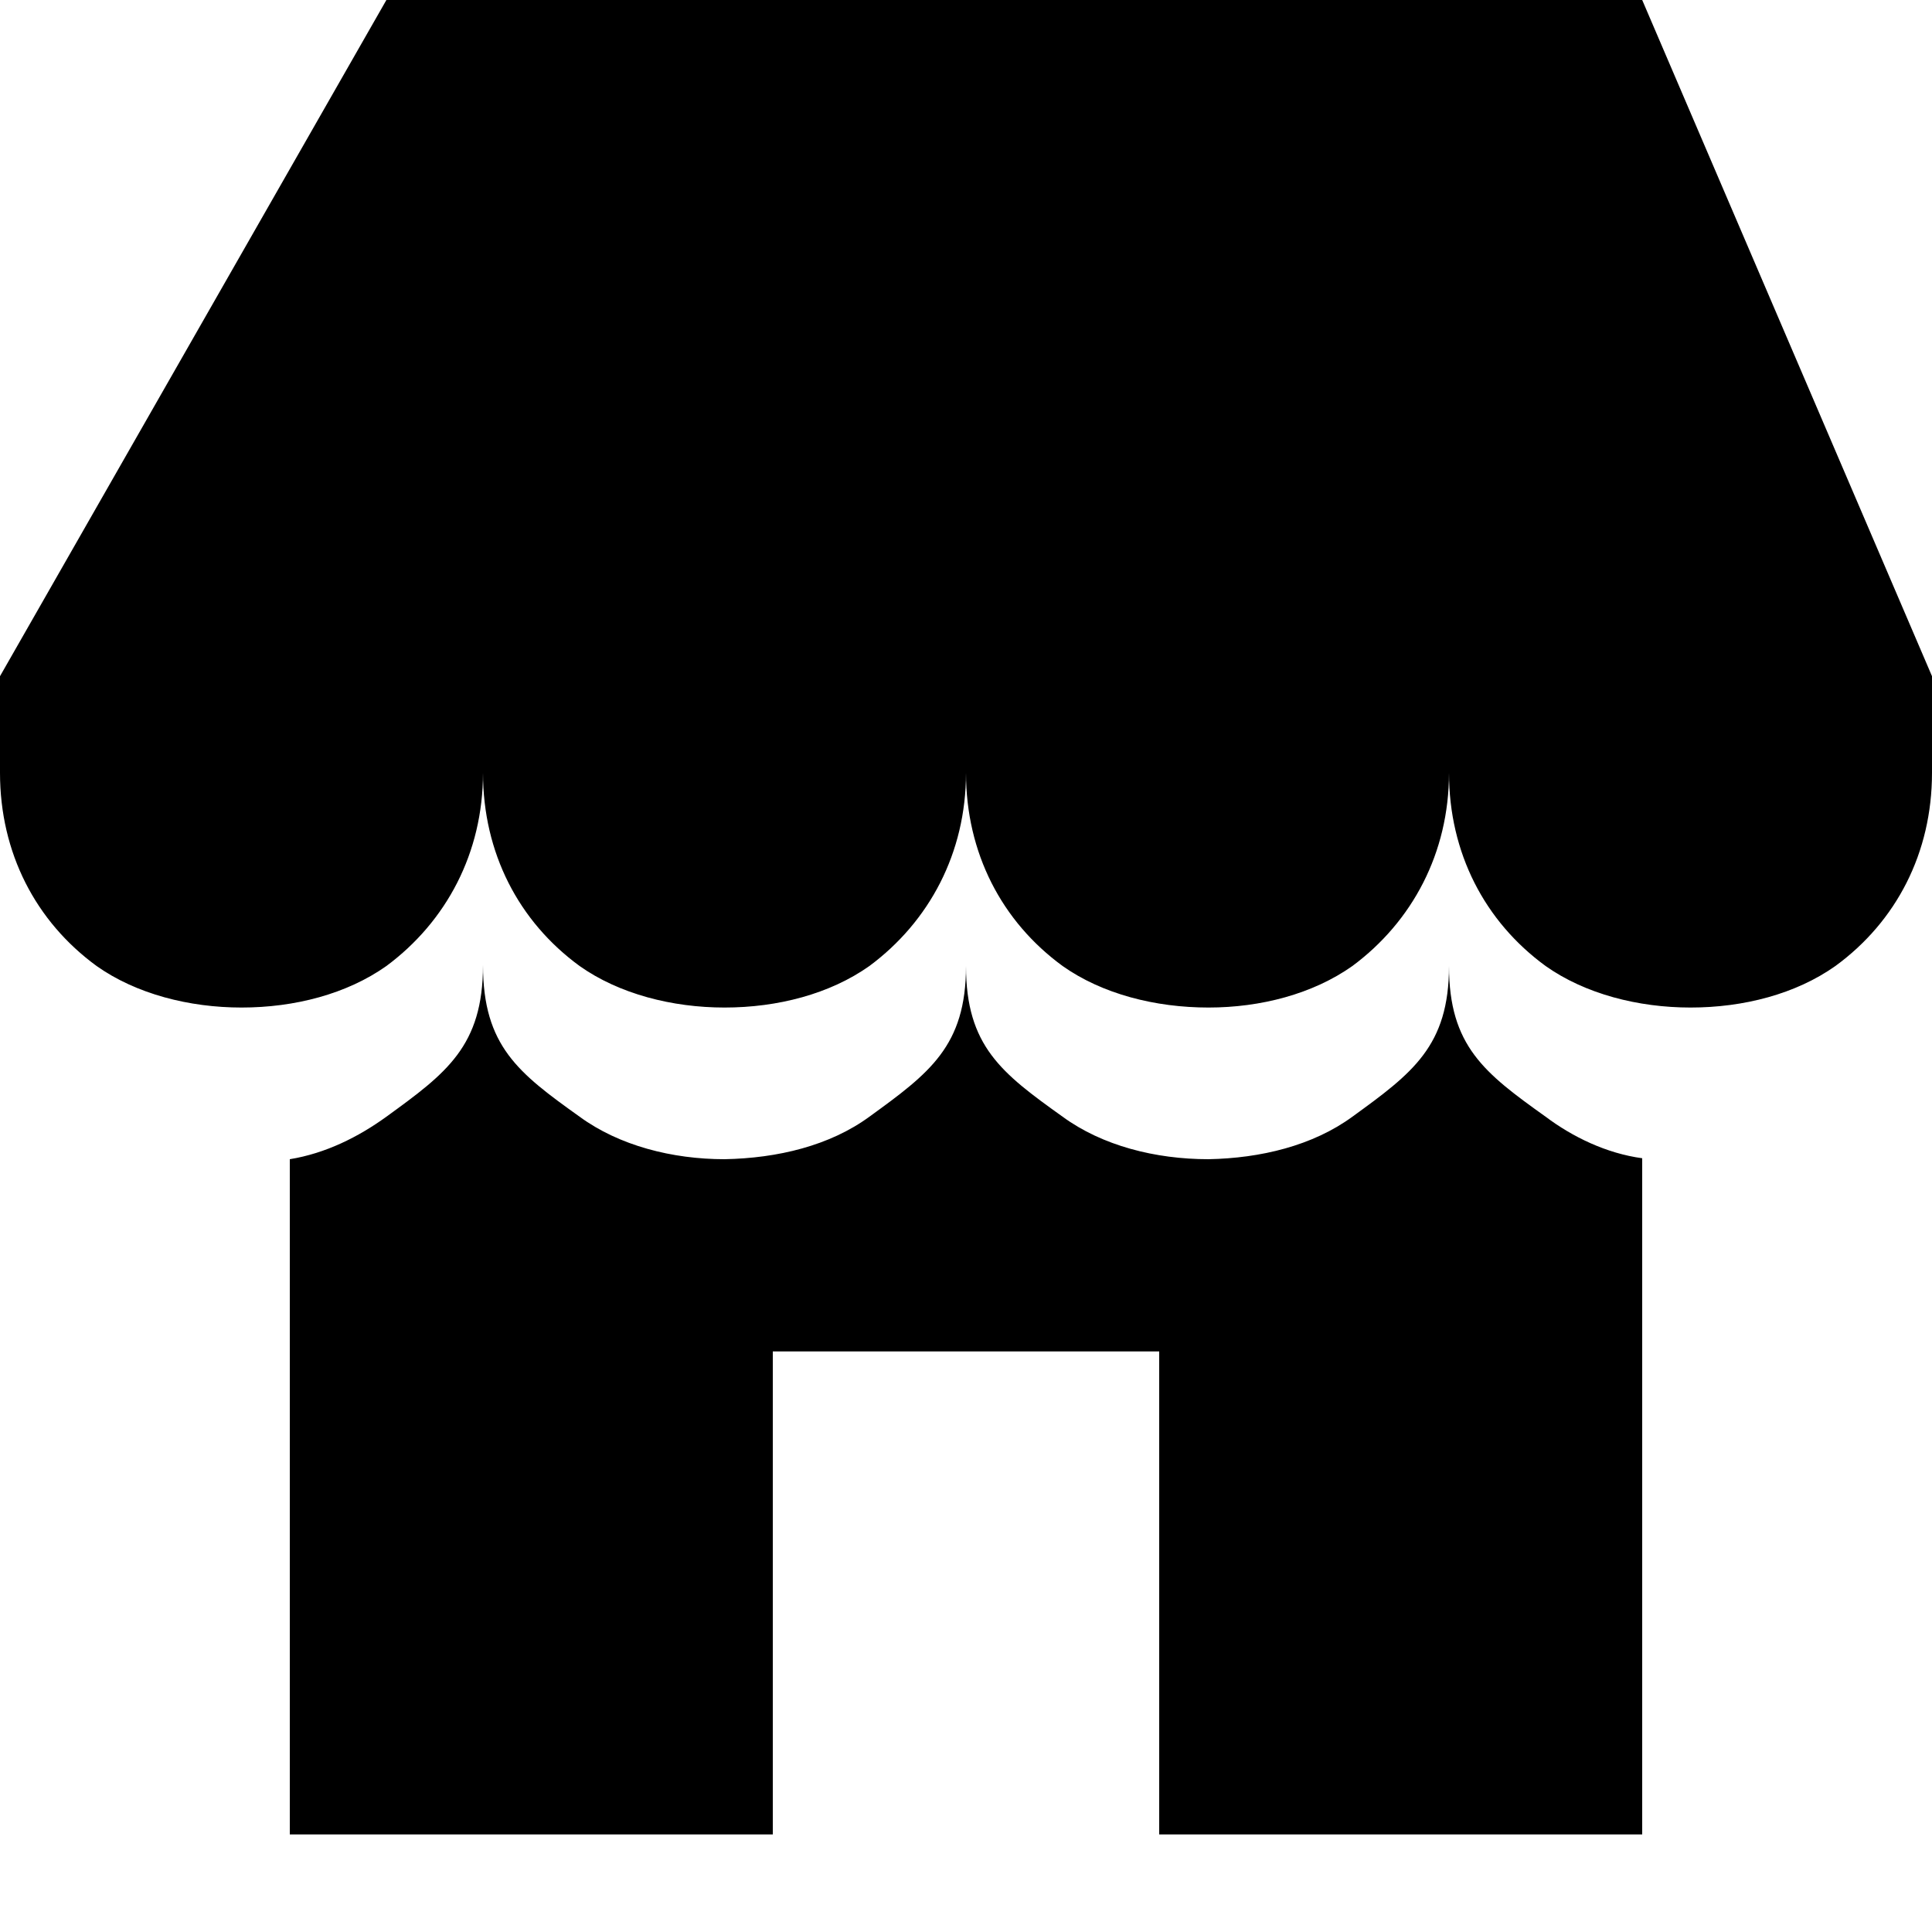
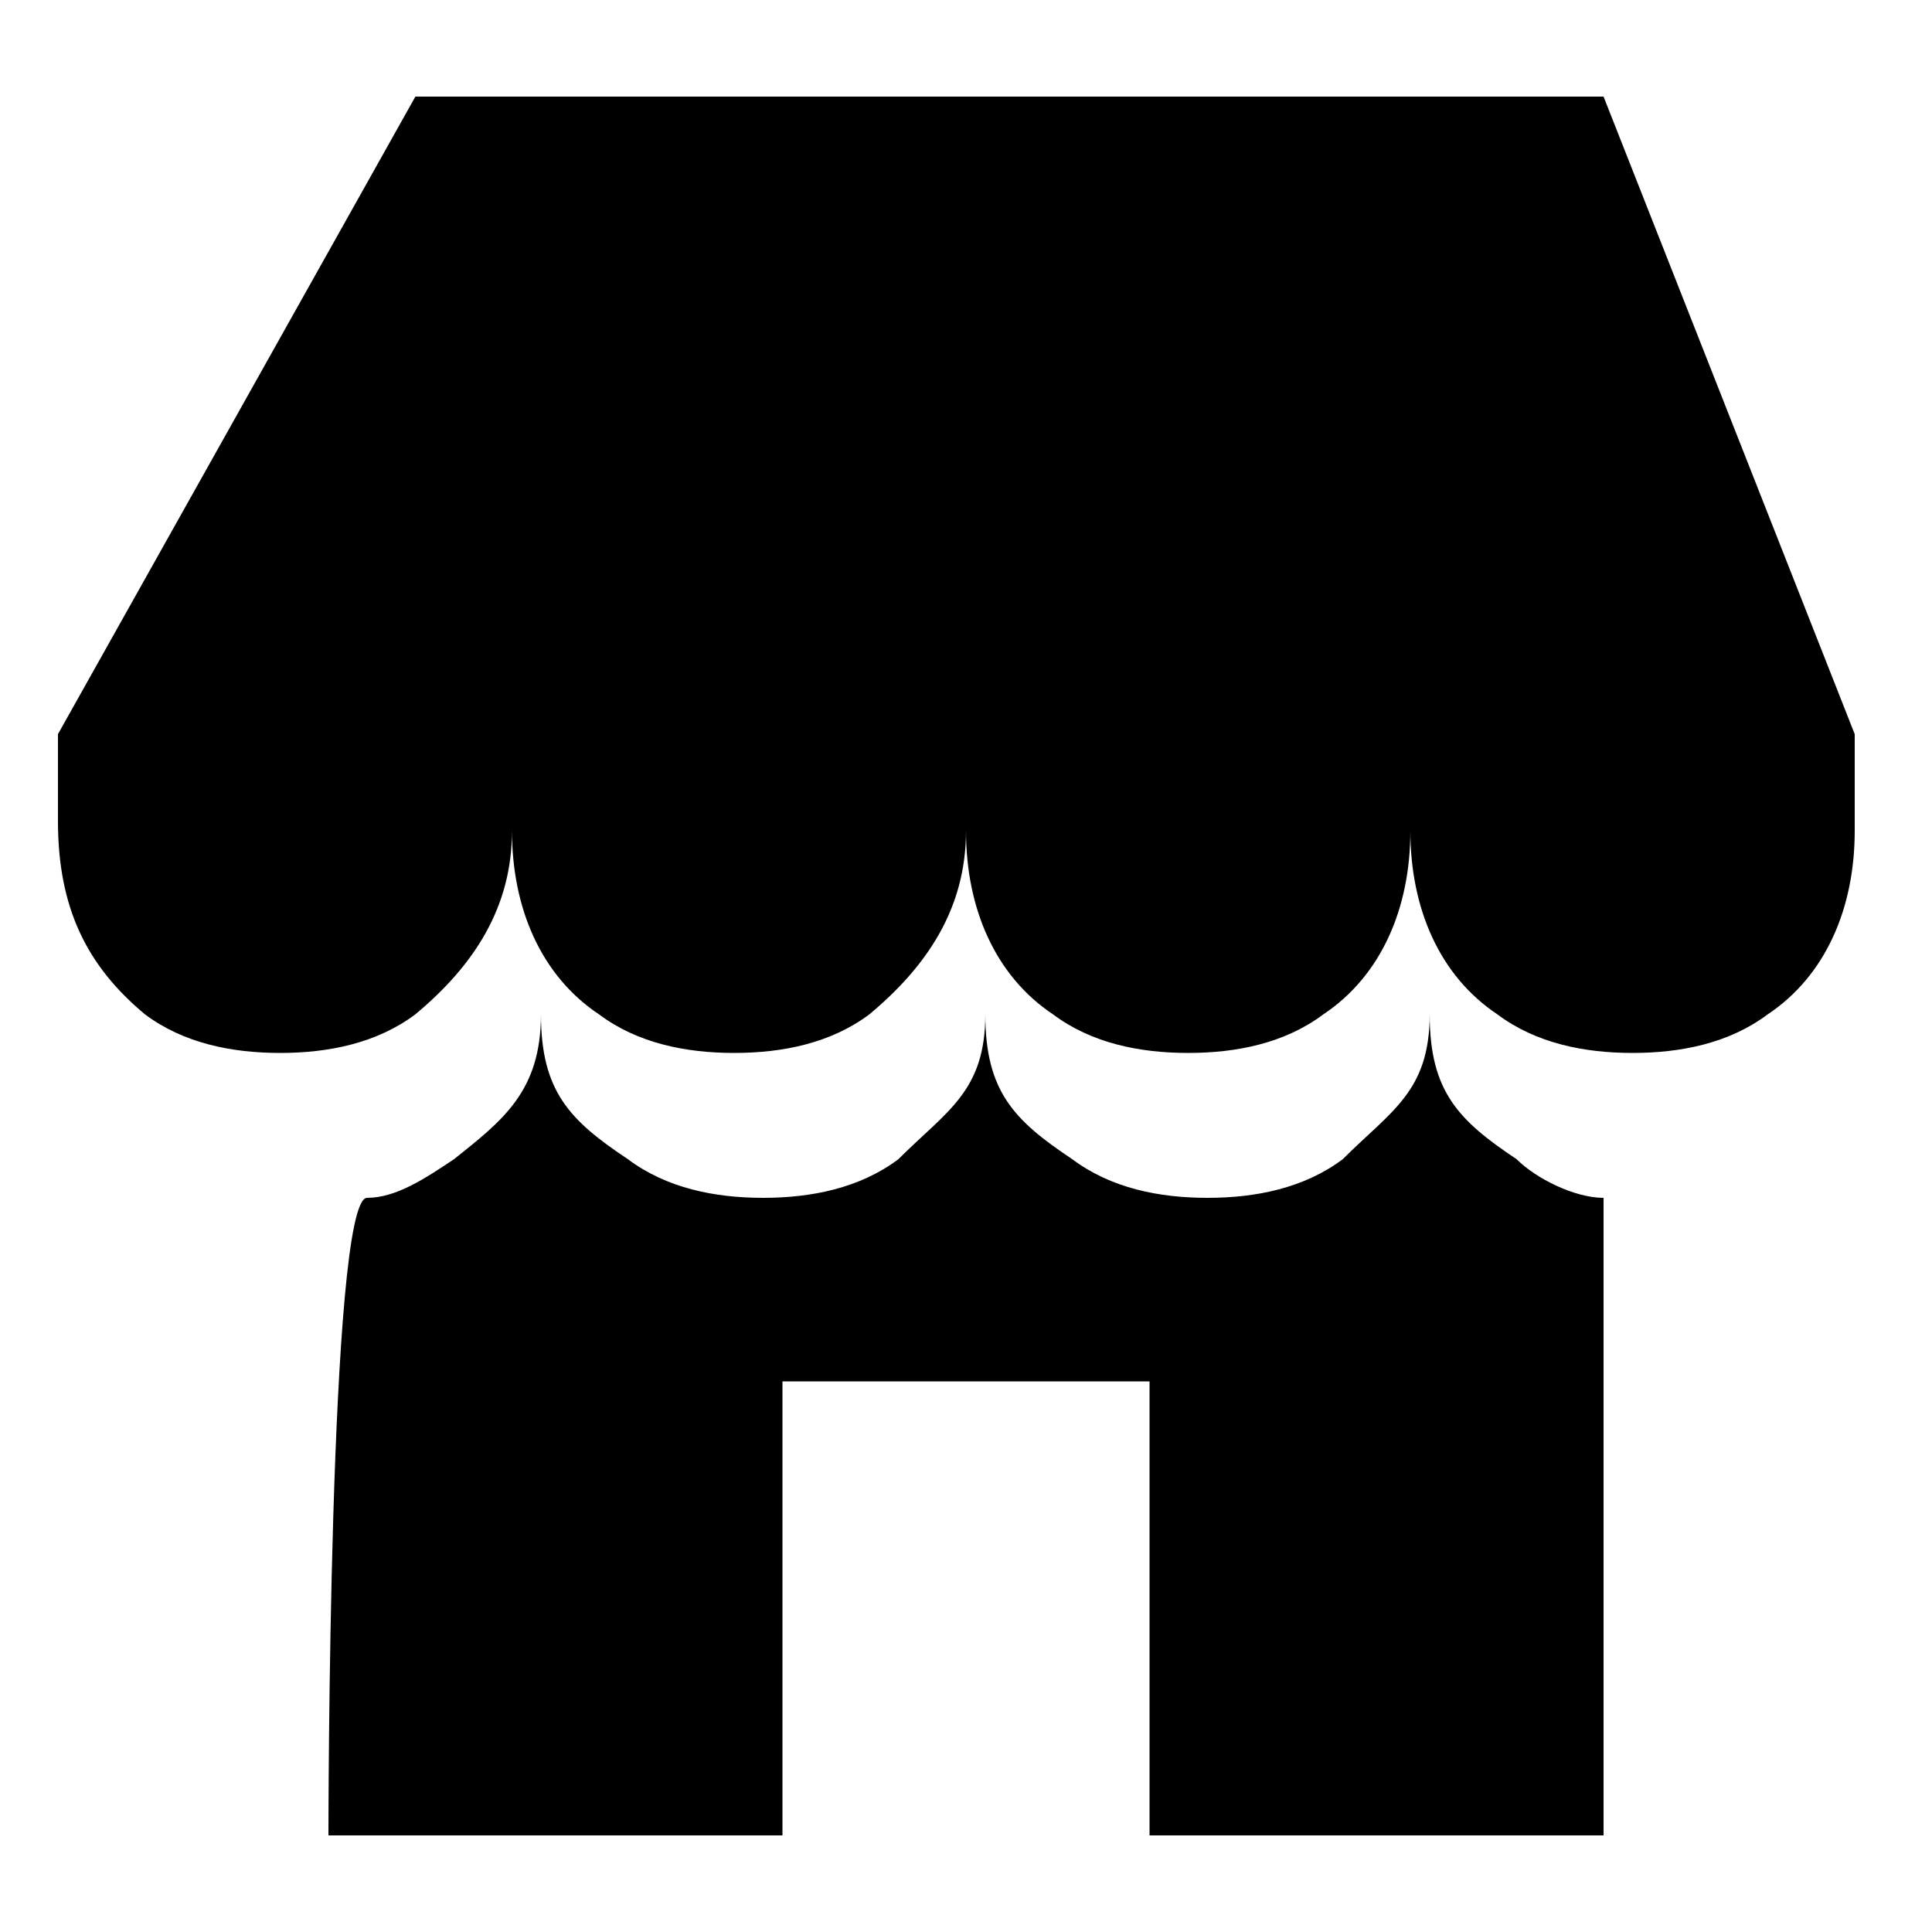
<svg xmlns="http://www.w3.org/2000/svg" version="1.1" width="20" height="20" viewBox="0 0 20 20">
-   <path d="M1 10c0.41 0.29 0.96 0.43 1.5 0.43 0.55 0 1.090-0.14 1.5-0.43 0.62-0.46 1-1.17 1-2 0 0.83 0.37 1.54 1 2 0.41 0.29 0.96 0.43 1.5 0.43 0.55 0 1.090-0.14 1.5-0.43 0.62-0.46 1-1.17 1-2 0 0.83 0.37 1.54 1 2 0.41 0.29 0.96 0.43 1.51 0.43 0.54 0 1.080-0.14 1.49-0.43 0.62-0.46 1-1.17 1-2 0 0.83 0.37 1.54 1 2 0.41 0.29 0.96 0.43 1.5 0.43 0.55 0 1.090-0.14 1.5-0.43 0.63-0.46 1-1.17 1-2v-1l-3-7h-13l-4 7v1c0 0.83 0.37 1.54 1 2zM3 18.99h5v-5h4v5h5v-7c-0.37-0.050-0.72-0.22-1-0.43-0.63-0.45-1-0.73-1-1.56 0 0.83-0.38 1.11-1 1.56-0.41 0.3-0.95 0.43-1.49 0.44-0.55 0-1.1-0.14-1.51-0.44-0.63-0.45-1-0.73-1-1.56 0 0.83-0.38 1.11-1 1.56-0.41 0.3-0.95 0.43-1.5 0.44-0.54 0-1.090-0.14-1.5-0.44-0.63-0.45-1-0.73-1-1.57 0 0.84-0.38 1.12-1 1.57-0.29 0.21-0.63 0.38-1 0.44v6.99z" />
+   <path d="M1.5 10.5c0.4 0.3 0.9 0.4 1.4 0.4s1-0.1 1.4-0.4c0.6-0.5 1-1.1 1-1.9 0 0.8 0.3 1.5 0.9 1.9 0.4 0.3 0.9 0.4 1.4 0.4s1-0.1 1.4-0.4c0.6-0.5 1-1.1 1-1.9 0 0.8 0.3 1.5 0.9 1.9 0.4 0.3 0.9 0.4 1.4 0.4s1-0.1 1.4-0.4c0.6-0.4 0.9-1.1 0.9-1.9 0 0.8 0.3 1.5 0.9 1.9 0.4 0.3 0.9 0.4 1.4 0.4s1-0.1 1.4-0.4c0.6-0.4 0.9-1.1 0.9-1.9v-1l-2.6-6.6h-12.3l-3.7 6.6v0.9c0 0.9 0.3 1.5 0.9 2zM3.4 19h4.7v-4.7h3.8v4.7h4.7v-6.6c-0.3 0-0.7-0.2-0.9-0.4-0.6-0.4-0.9-0.7-0.9-1.5 0 0.8-0.4 1-0.9 1.5-0.4 0.3-0.9 0.4-1.4 0.4s-1-0.1-1.4-0.4c-0.6-0.4-0.9-0.7-0.9-1.5 0 0.8-0.4 1-0.9 1.5-0.4 0.3-0.9 0.4-1.4 0.4s-1-0.1-1.4-0.4c-0.6-0.4-0.9-0.7-0.9-1.5 0 0.8-0.4 1.1-0.9 1.5-0.3 0.2-0.6 0.4-0.9 0.4-0.4 0-0.4 6.6-0.4 6.6z" />
</svg>
